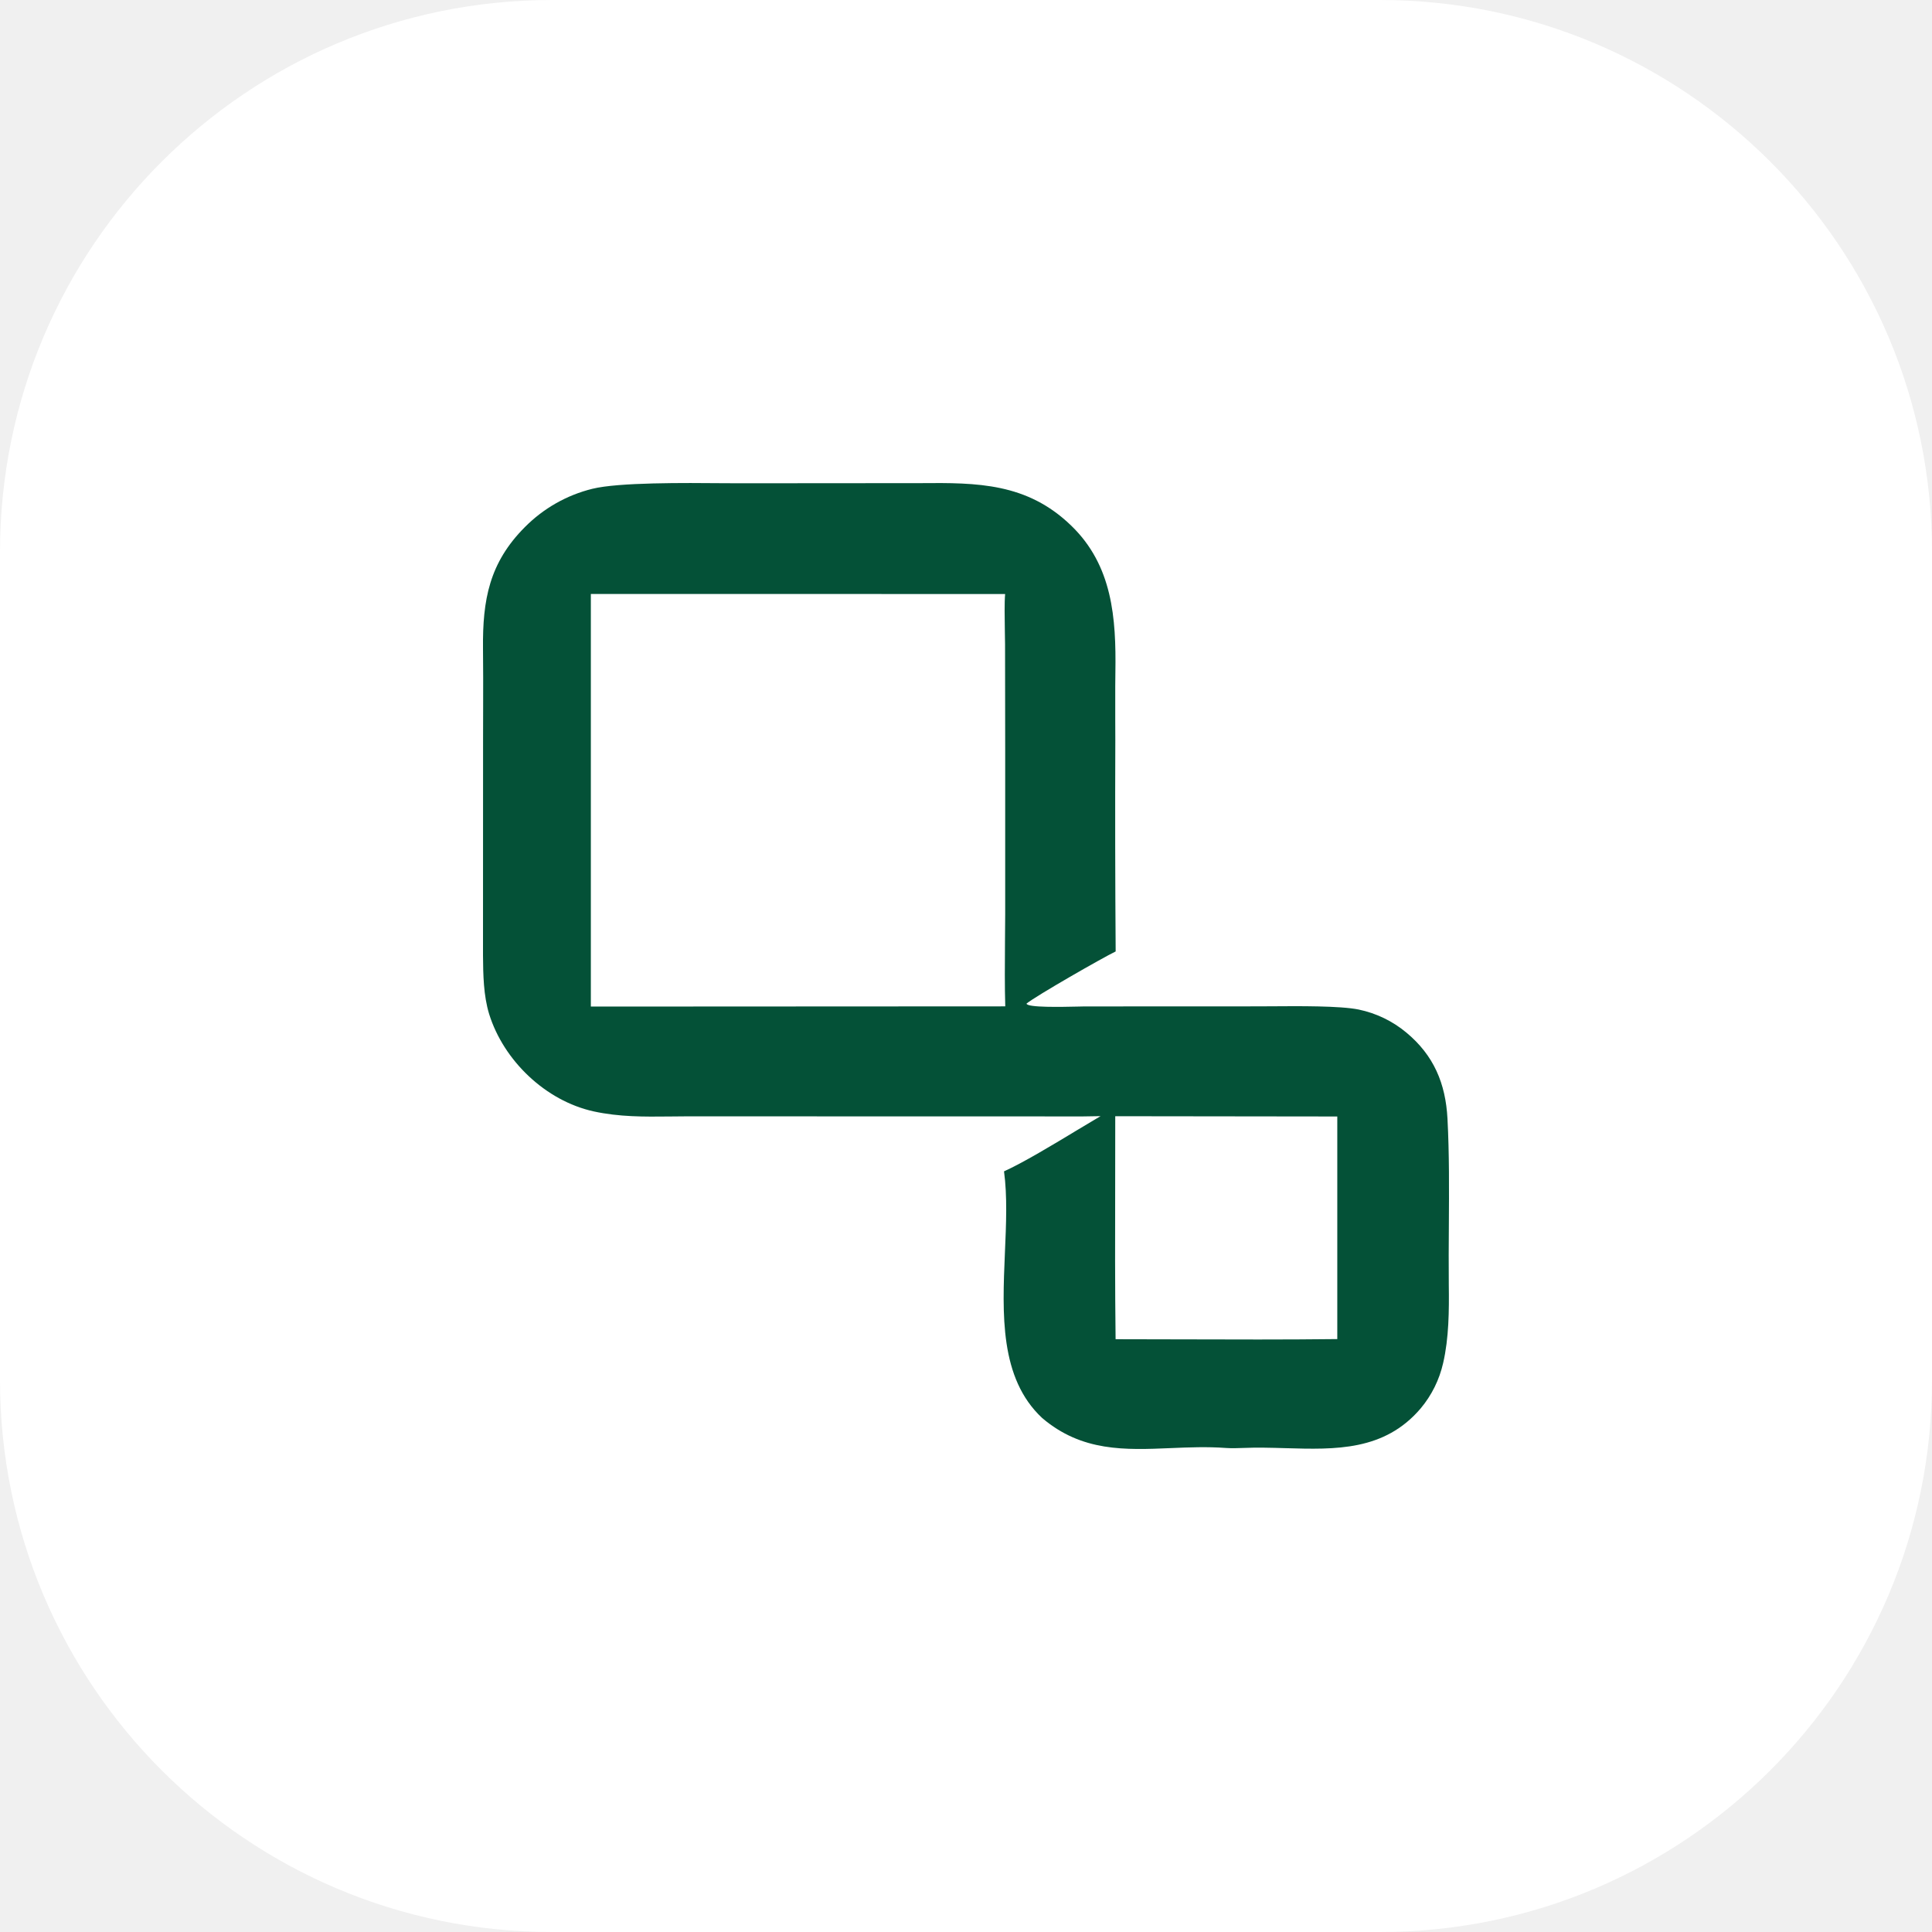
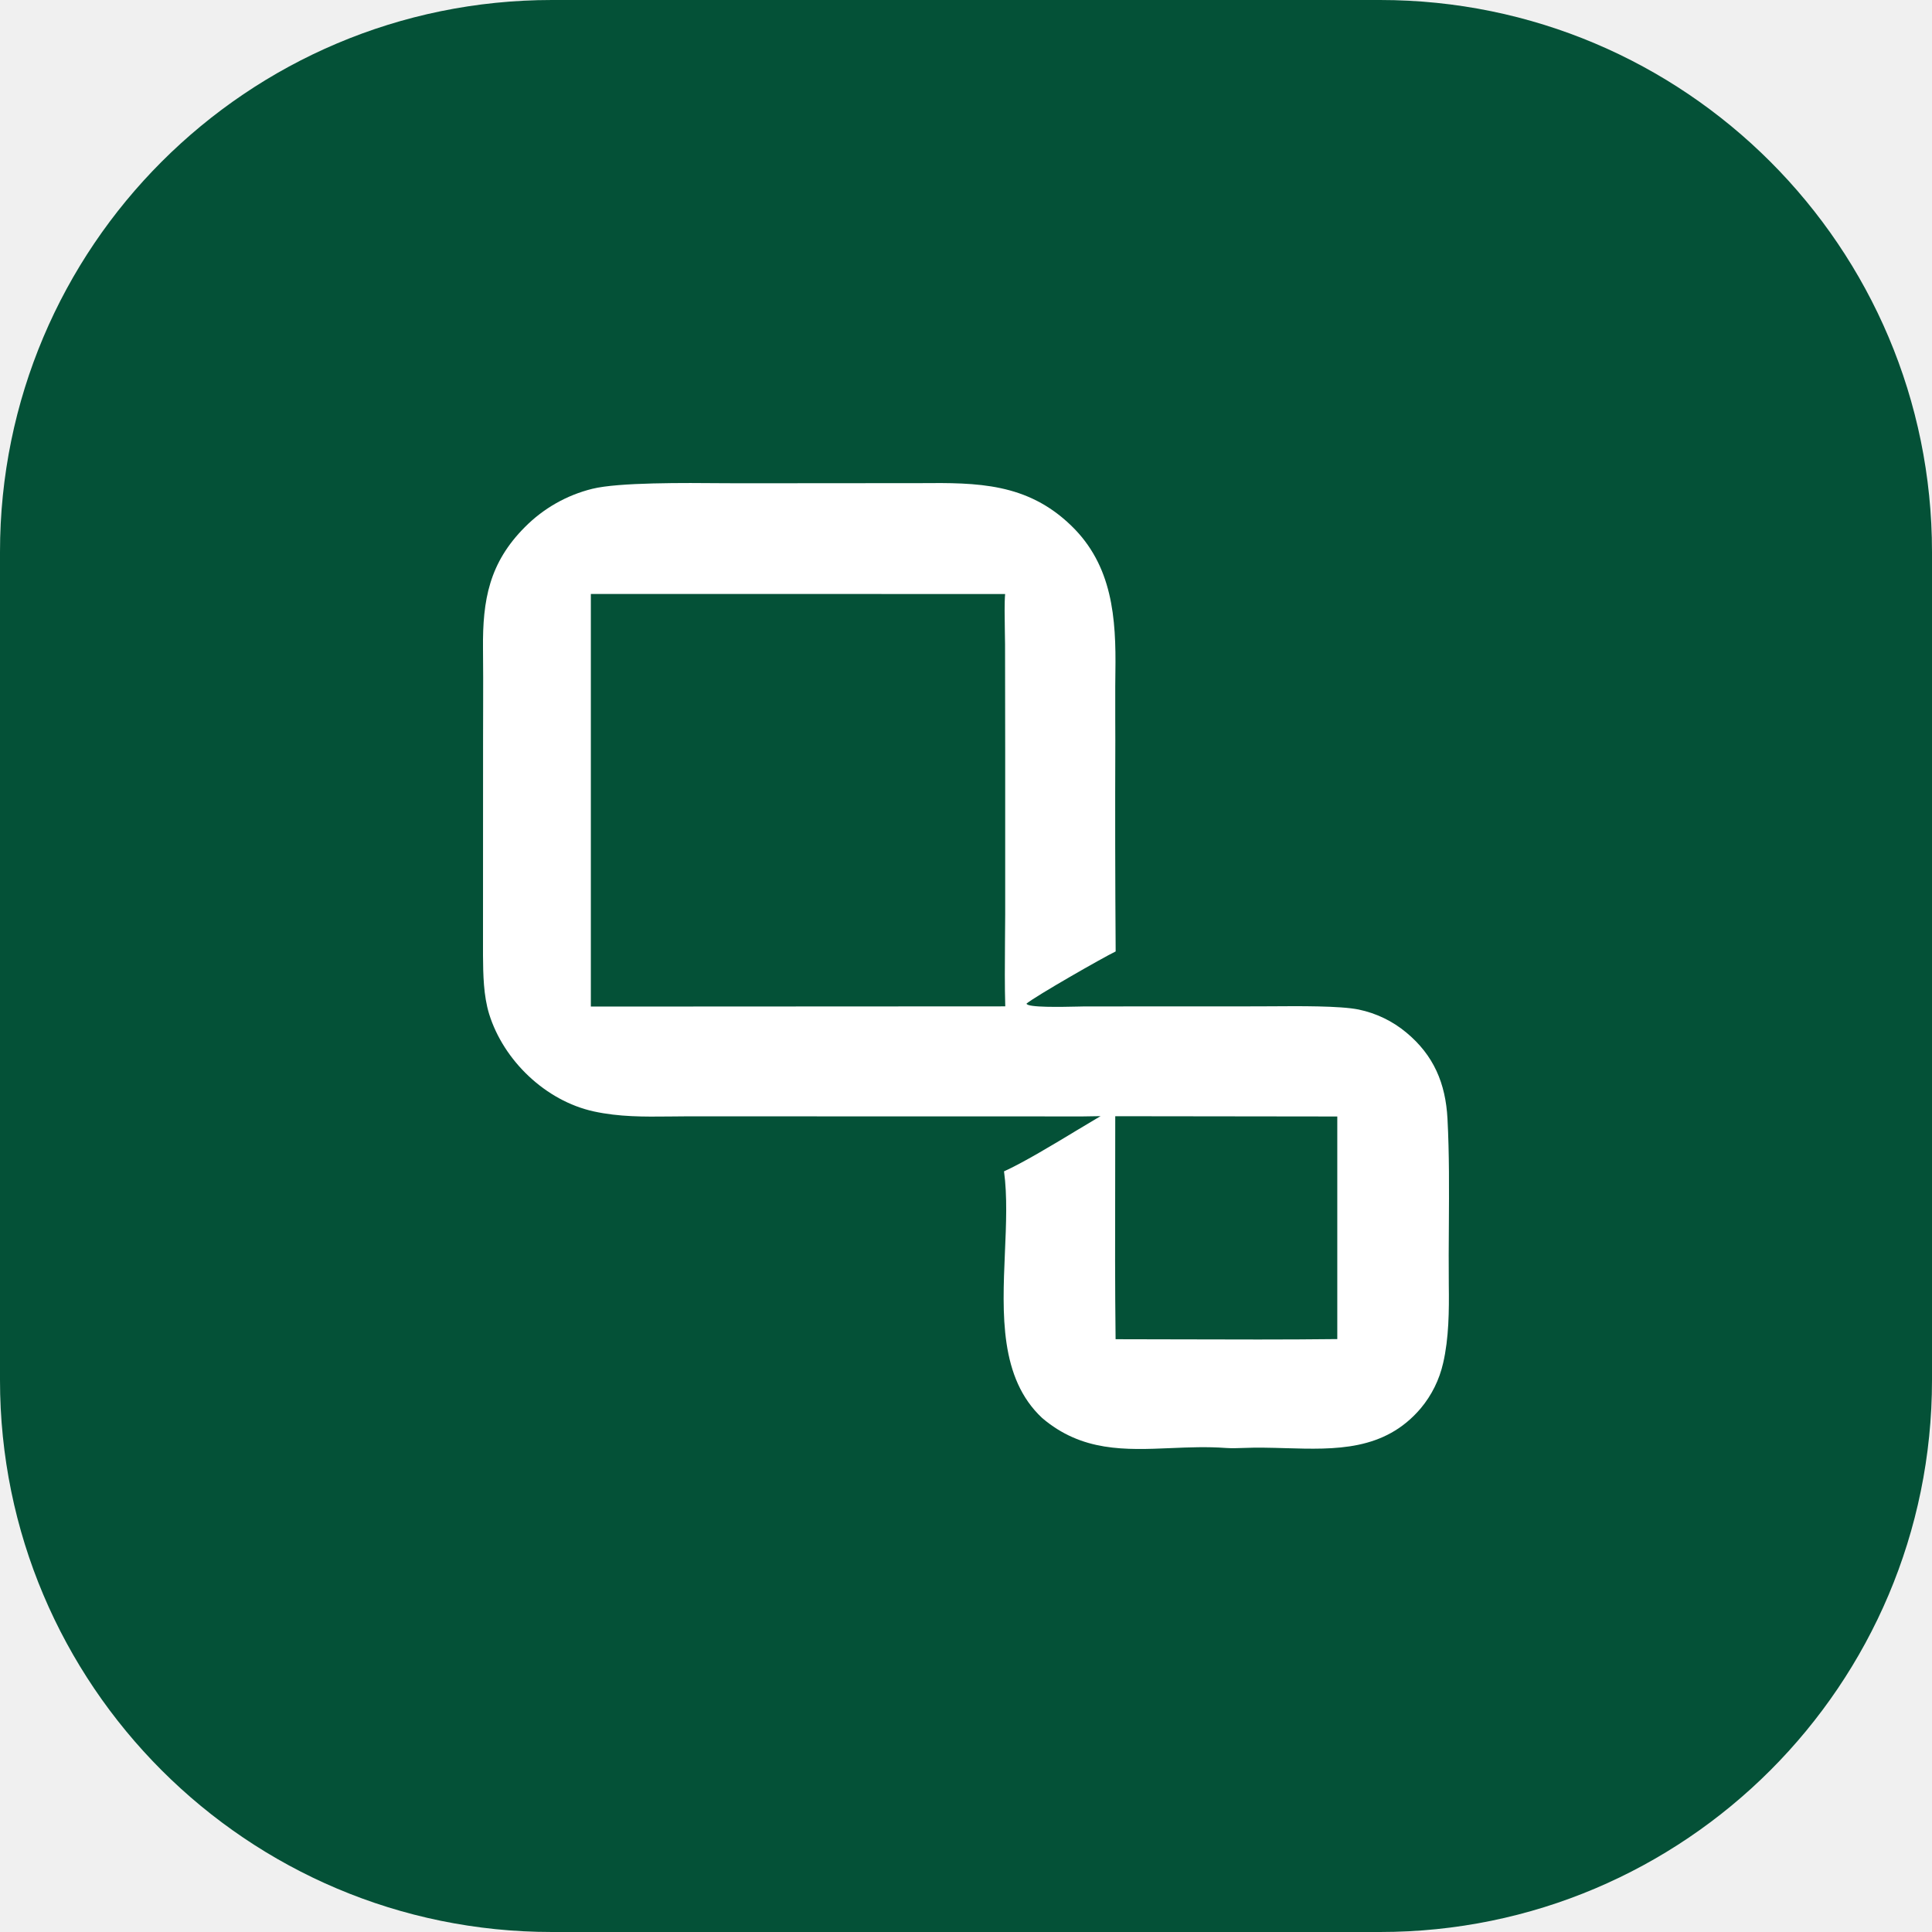
<svg xmlns="http://www.w3.org/2000/svg" preserveAspectRatio="none" overflow="visible" style="display: block;" width="28" height="28" viewBox="0 0 28 28" fill="none">
-   <g id="Frame 102">
-     <rect width="28" height="28" rx="8" fill="white" />
-     <path id="Vector" fill-rule="evenodd" clip-rule="evenodd" d="M13.336 7.002C14.168 6.994 14.885 7 15.523 7.616C16.124 8.195 16.177 8.958 16.165 9.743C16.164 9.812 16.163 9.882 16.163 9.951C16.162 10.105 16.162 10.26 16.163 10.415C16.163 10.521 16.164 10.626 16.164 10.731C16.16 11.75 16.162 12.77 16.169 13.789C15.984 13.878 15.012 14.434 14.877 14.545C14.885 14.605 15.396 14.593 15.623 14.588C15.666 14.587 15.699 14.586 15.717 14.586L18.201 14.585C18.263 14.585 18.336 14.584 18.416 14.584C18.823 14.581 19.42 14.576 19.691 14.631C19.945 14.684 20.182 14.798 20.381 14.964C20.779 15.294 20.951 15.702 20.978 16.213C21.005 16.726 21.001 17.242 20.998 17.757C20.996 18.045 20.994 18.333 20.997 18.621C21.002 18.993 20.999 19.393 20.915 19.755C20.86 19.997 20.749 20.221 20.59 20.411C20.065 21.029 19.355 21.009 18.634 20.988C18.426 20.982 18.217 20.976 18.012 20.985C17.941 20.989 17.835 20.99 17.765 20.985C17.494 20.965 17.228 20.976 16.968 20.987C16.304 21.015 15.68 21.041 15.104 20.551C14.486 19.974 14.526 19.047 14.564 18.155C14.582 17.742 14.6 17.336 14.551 16.976C14.823 16.854 15.263 16.589 15.62 16.373C15.743 16.299 15.856 16.231 15.95 16.176C15.865 16.178 15.78 16.179 15.696 16.18L11.246 16.179L9.928 16.179C9.853 16.179 9.778 16.18 9.703 16.181C9.334 16.185 8.974 16.188 8.603 16.107C7.908 15.954 7.299 15.372 7.089 14.696C7.007 14.429 7.002 14.124 7 13.846L7.001 10.679C7.001 10.534 7.001 10.387 7.002 10.241C7.003 9.96 7.003 9.677 7 9.399C6.993 8.693 7.091 8.156 7.608 7.638C7.877 7.367 8.215 7.175 8.585 7.084C8.967 6.99 9.917 6.998 10.495 7.003C10.587 7.003 10.669 7.004 10.738 7.004L13.336 7.002ZM14.567 8.609L8.563 8.608L8.563 14.588L14.569 14.585C14.56 14.288 14.563 13.971 14.565 13.661V13.656C14.567 13.522 14.568 13.388 14.568 13.258L14.568 10.861L14.566 9.34C14.566 9.287 14.565 9.22 14.563 9.146L14.563 9.143C14.56 8.956 14.556 8.732 14.567 8.609ZM16.163 16.177L19.381 16.181L19.381 19.407C18.623 19.416 17.855 19.413 17.091 19.411C16.783 19.41 16.474 19.409 16.168 19.409C16.159 18.661 16.16 17.904 16.162 17.151V17.149C16.162 16.824 16.163 16.5 16.163 16.177Z" fill="#045137" />
+   <g id="Frame 107">
+     <rect width="28" height="28" rx="8" fill="#045137" />
+     <path id="Vector" fill-rule="evenodd" clip-rule="evenodd" d="M13.336 7.002C14.168 6.994 14.885 7 15.523 7.616C16.124 8.195 16.177 8.958 16.165 9.743C16.164 9.812 16.163 9.882 16.163 9.951C16.162 10.105 16.162 10.26 16.163 10.415C16.163 10.521 16.164 10.626 16.164 10.731C16.16 11.75 16.162 12.77 16.169 13.789C15.984 13.878 15.012 14.434 14.877 14.545C14.885 14.605 15.396 14.593 15.623 14.588C15.666 14.587 15.699 14.586 15.717 14.586L18.201 14.585C18.263 14.585 18.336 14.584 18.416 14.584C18.823 14.581 19.42 14.576 19.691 14.631C19.945 14.684 20.182 14.798 20.381 14.964C20.779 15.294 20.951 15.702 20.978 16.213C21.005 16.726 21.001 17.242 20.998 17.757C20.996 18.045 20.994 18.333 20.997 18.621C21.002 18.993 20.999 19.393 20.915 19.755C20.86 19.997 20.749 20.221 20.59 20.411C20.065 21.029 19.355 21.009 18.634 20.988C18.426 20.982 18.217 20.976 18.012 20.985C17.941 20.989 17.835 20.99 17.765 20.985C17.494 20.965 17.228 20.976 16.968 20.987C16.304 21.015 15.68 21.041 15.104 20.551C14.486 19.974 14.526 19.047 14.564 18.155C14.582 17.742 14.6 17.336 14.551 16.976C14.823 16.854 15.263 16.589 15.62 16.373C15.743 16.299 15.856 16.231 15.95 16.176C15.865 16.178 15.78 16.179 15.696 16.18L11.246 16.179L9.928 16.179C9.853 16.179 9.778 16.18 9.703 16.181C9.334 16.185 8.974 16.188 8.603 16.107C7.908 15.954 7.299 15.372 7.089 14.696C7.007 14.429 7.002 14.124 7 13.846L7.001 10.679C7.001 10.534 7.001 10.387 7.002 10.241C7.003 9.96 7.003 9.677 7 9.399C6.993 8.693 7.091 8.156 7.608 7.638C7.877 7.367 8.215 7.175 8.585 7.084C8.967 6.99 9.917 6.998 10.495 7.003C10.587 7.003 10.669 7.004 10.738 7.004L13.336 7.002ZM14.567 8.609L8.563 8.608L8.563 14.588L14.569 14.585C14.56 14.288 14.563 13.971 14.565 13.661V13.656C14.567 13.522 14.568 13.388 14.568 13.258L14.568 10.861L14.566 9.34C14.566 9.287 14.565 9.22 14.563 9.146L14.563 9.143C14.56 8.956 14.556 8.732 14.567 8.609ZM16.163 16.177L19.381 16.181L19.381 19.407C18.623 19.416 17.855 19.413 17.091 19.411C16.783 19.41 16.474 19.409 16.168 19.409C16.159 18.661 16.16 17.904 16.162 17.151V17.149C16.162 16.824 16.163 16.5 16.163 16.177Z" fill="white" />
  </g>
</svg>
